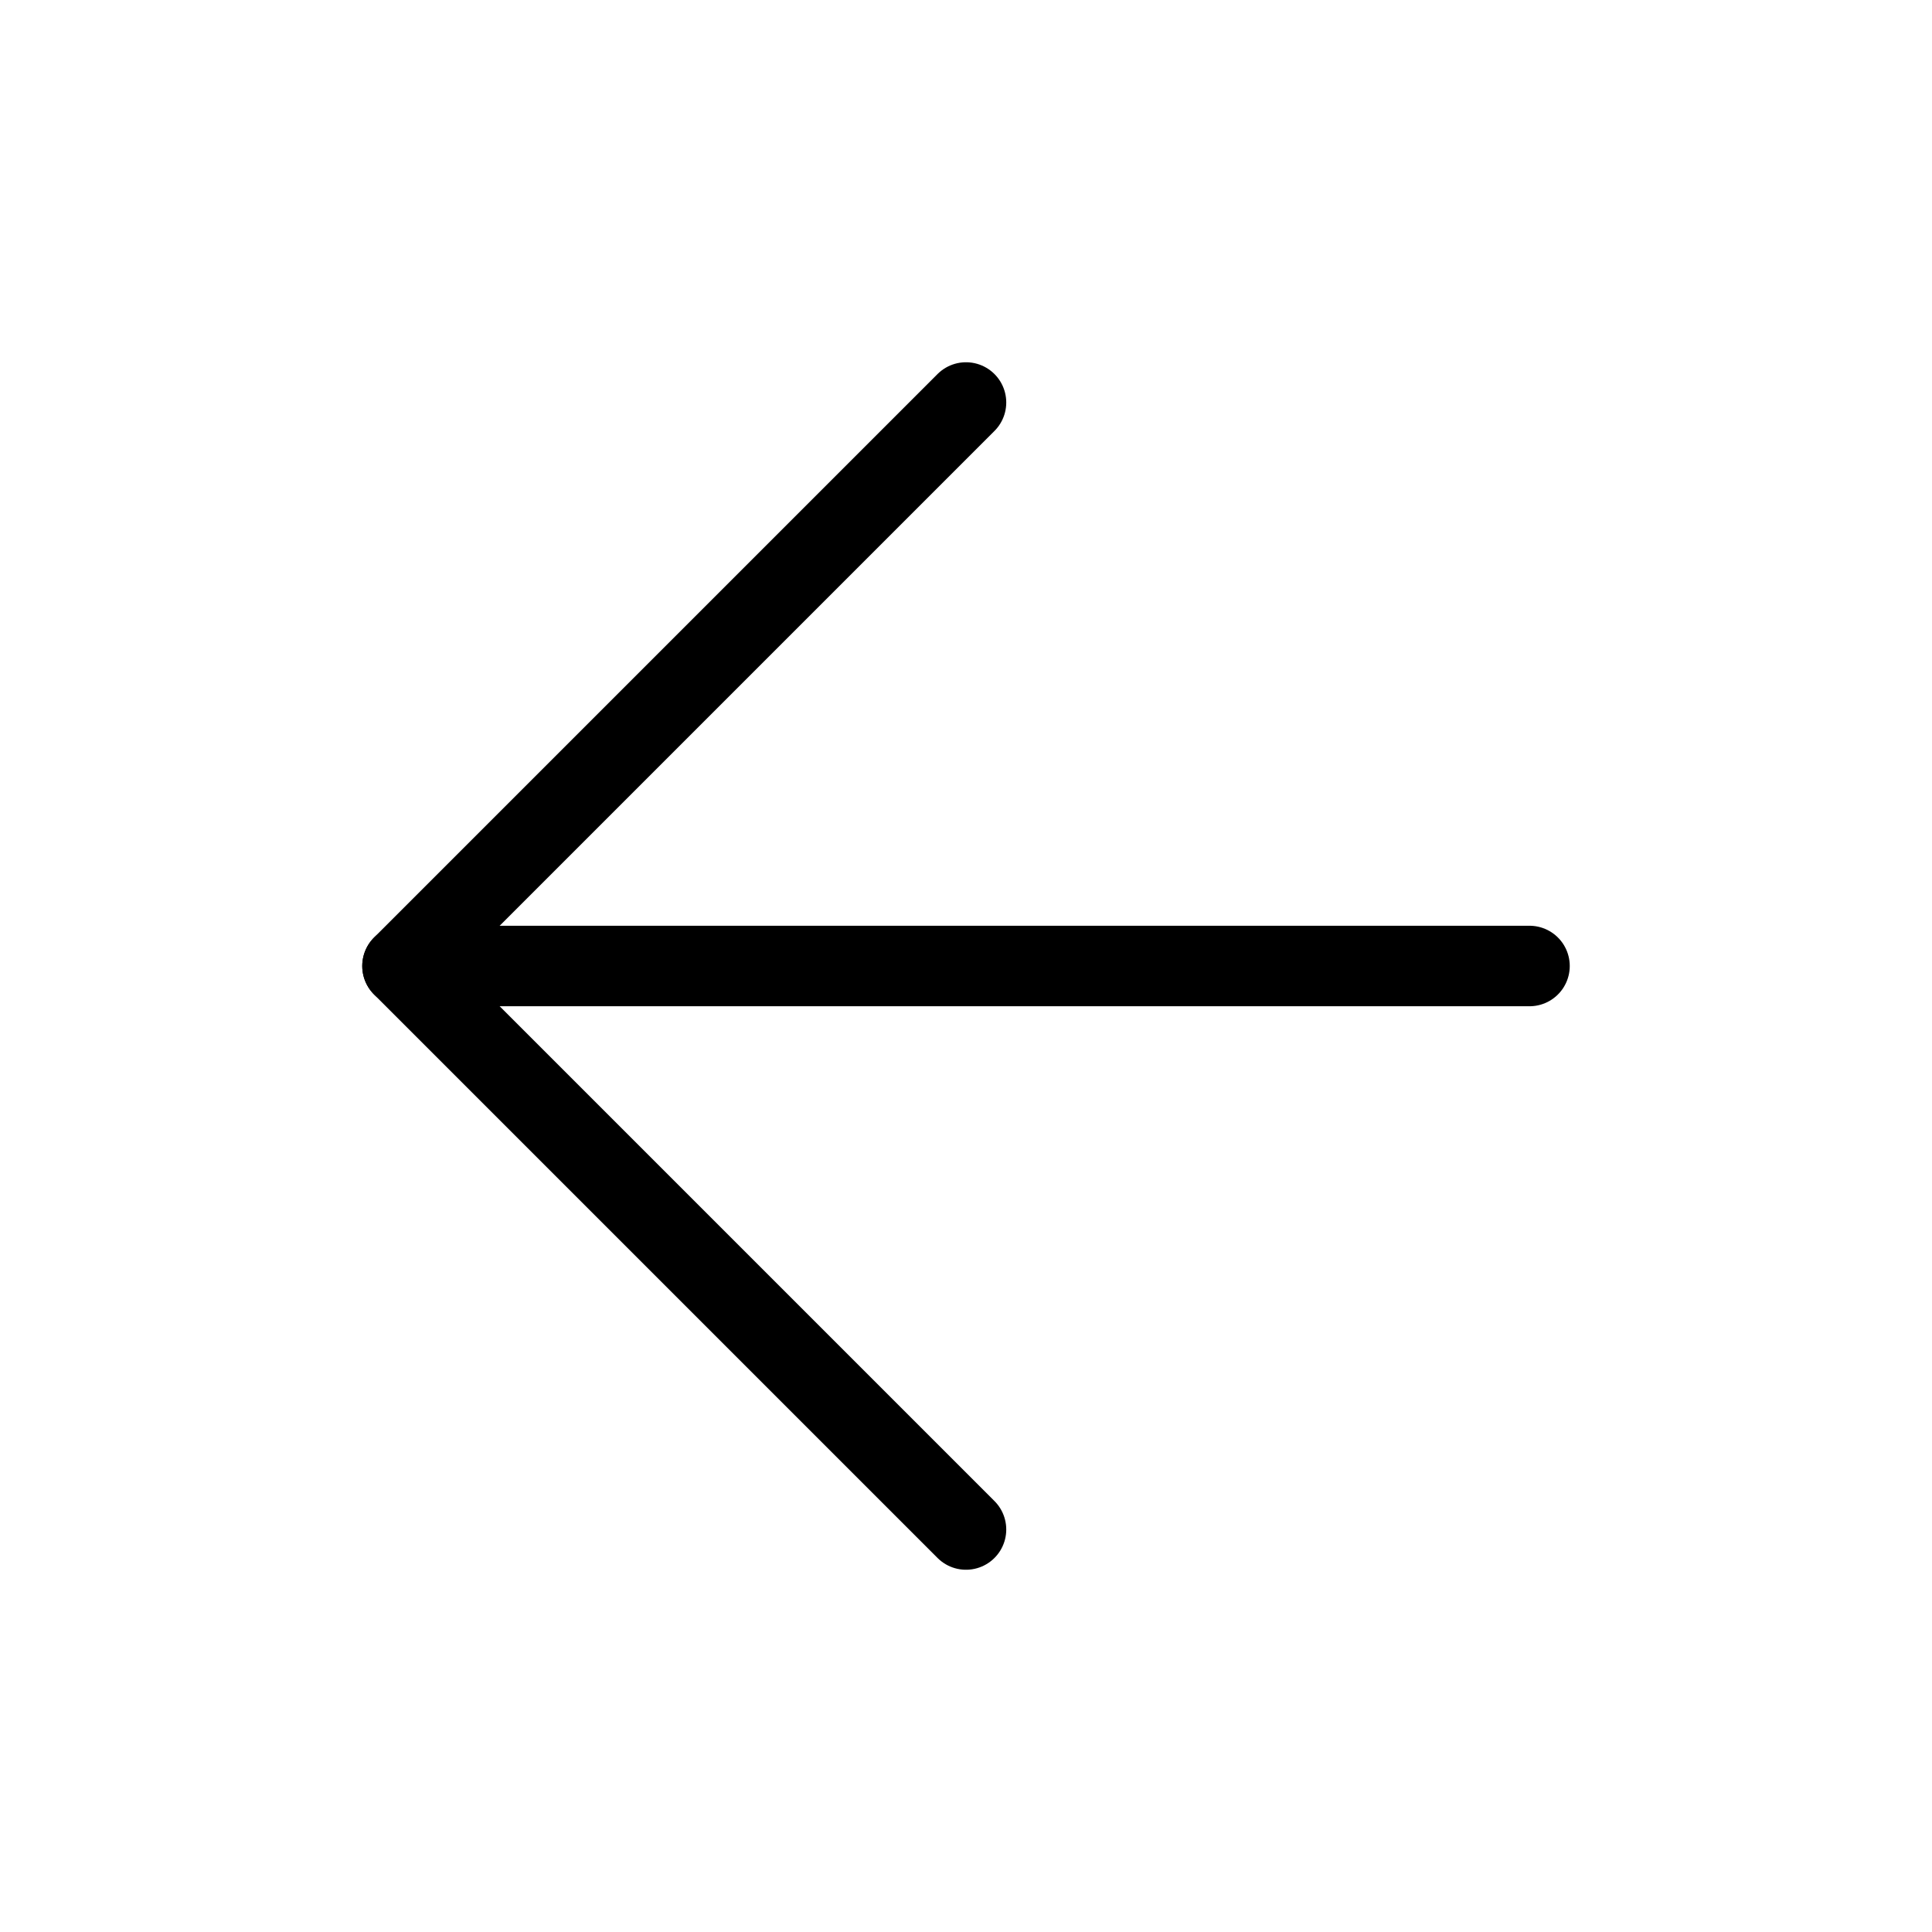
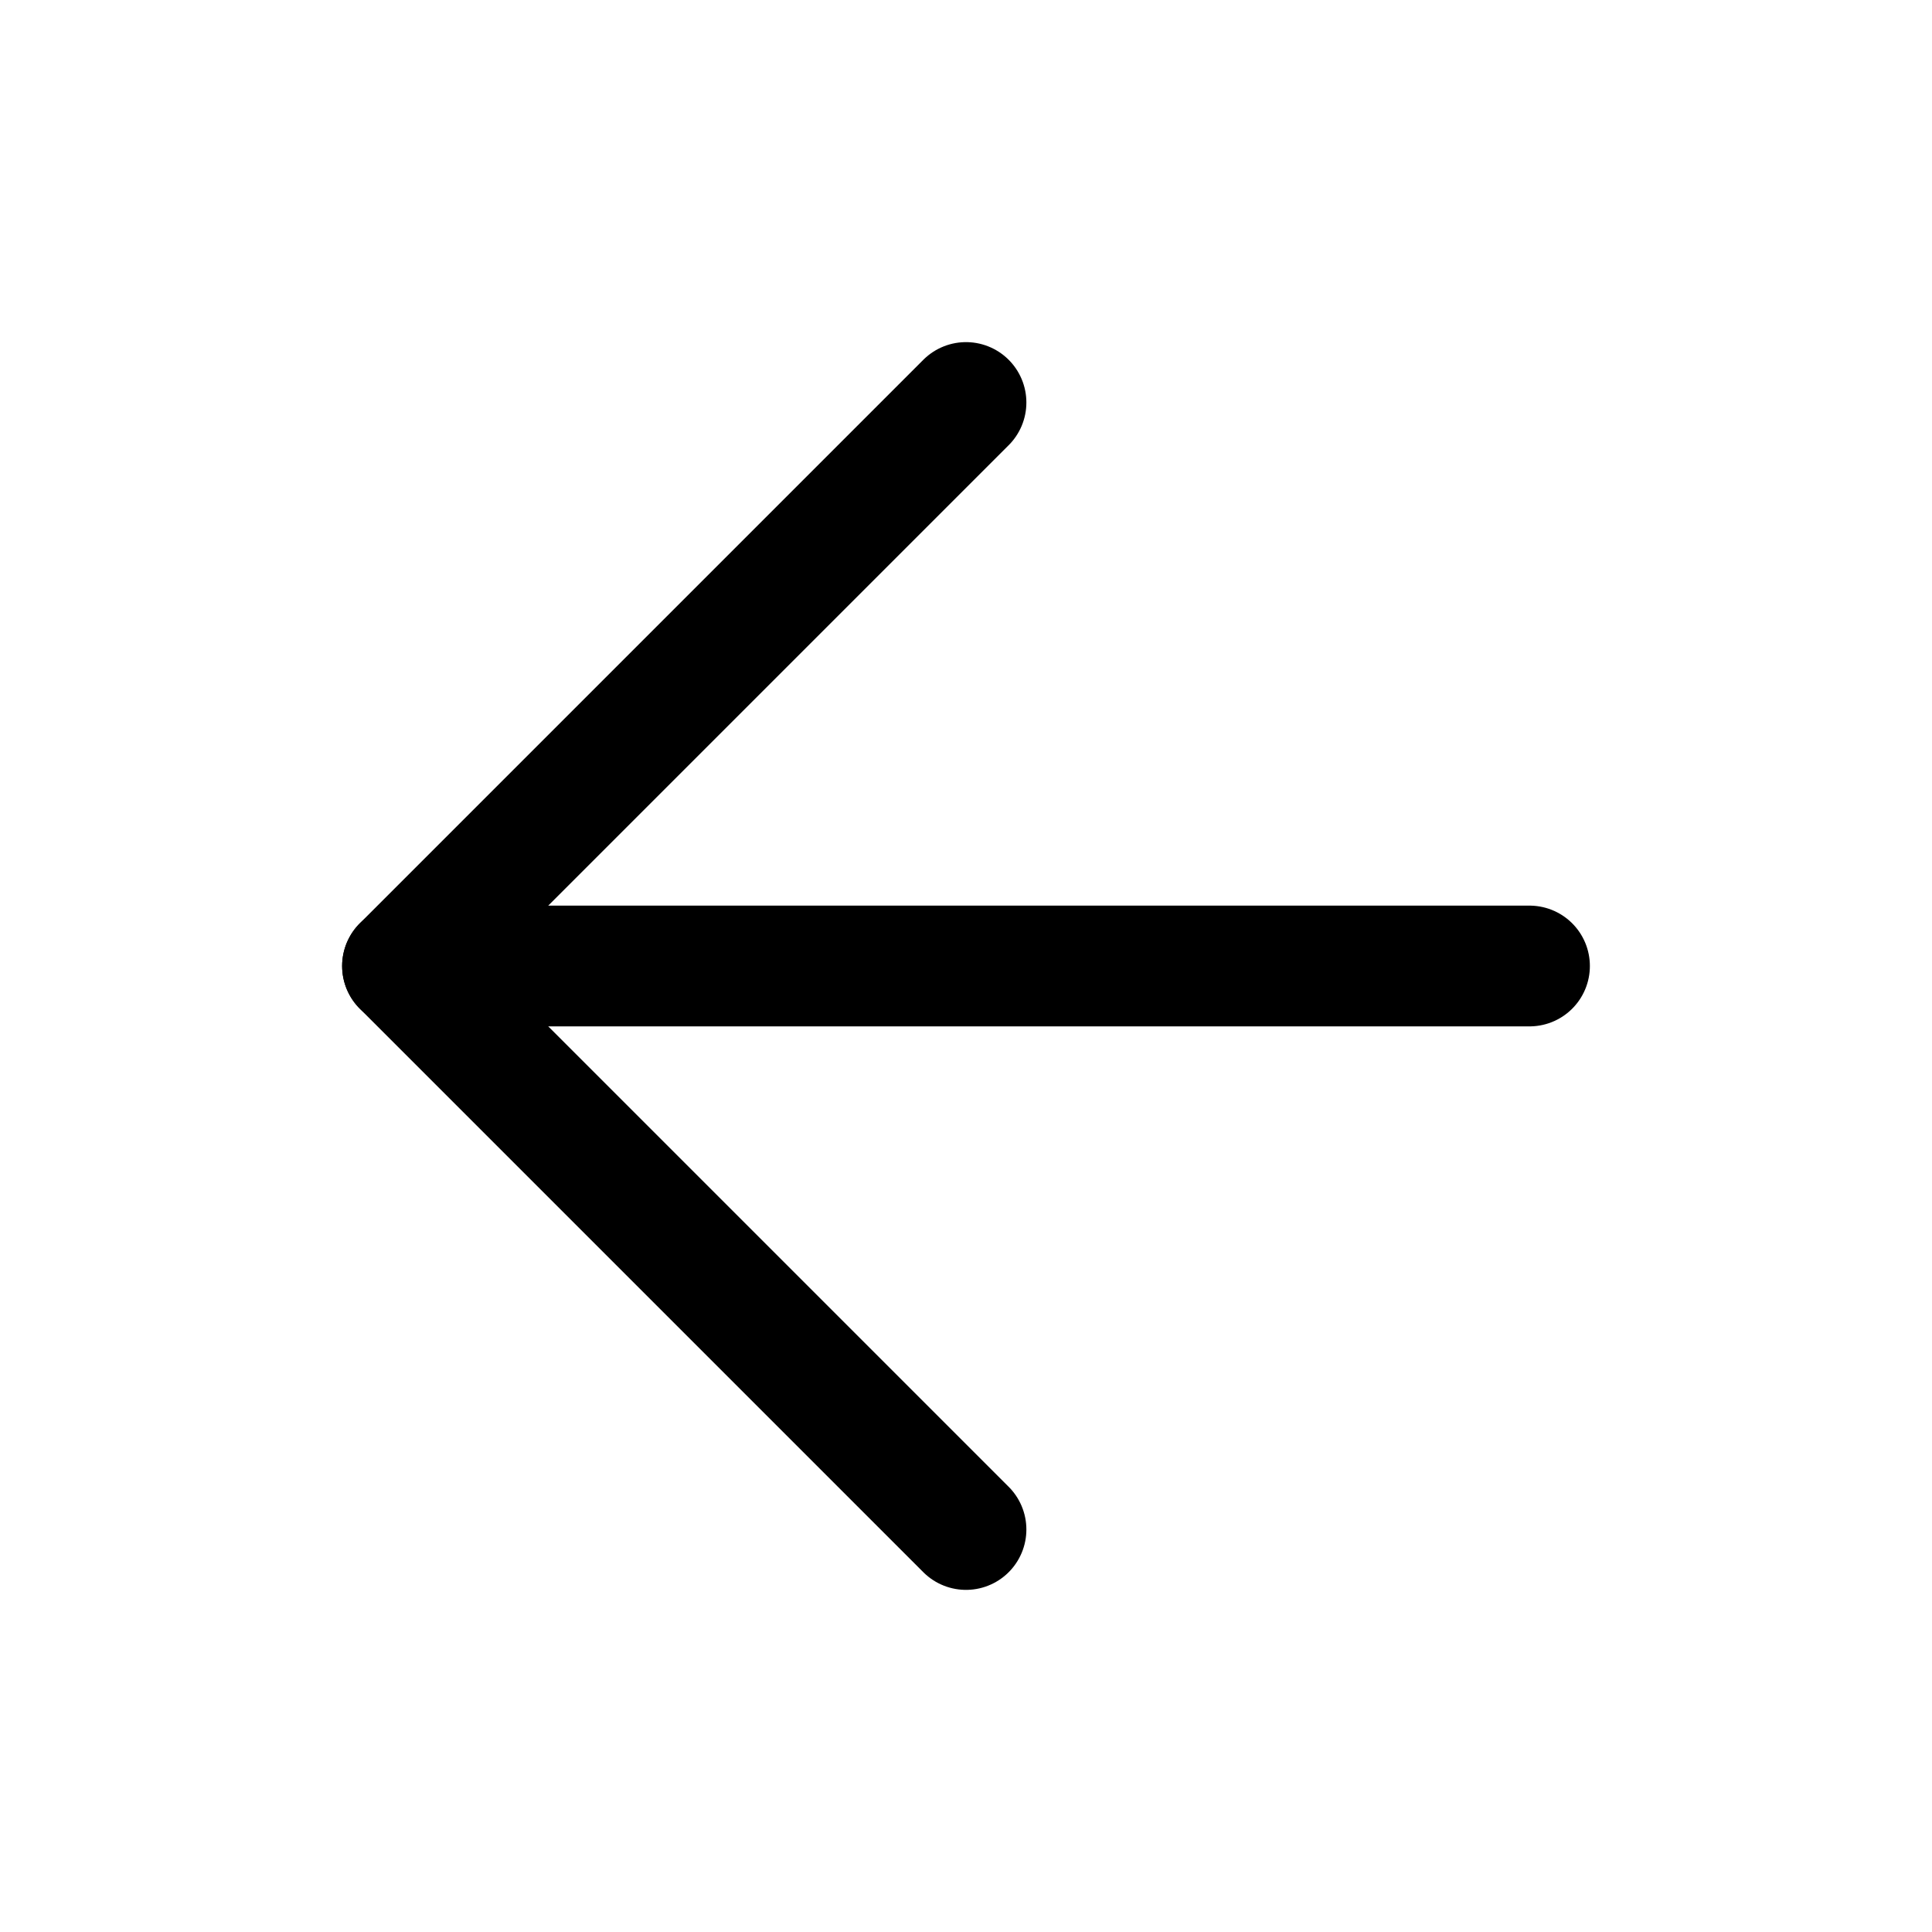
- <svg xmlns="http://www.w3.org/2000/svg" width="24" height="24" viewBox="0 0 24 24" fill="none" stroke="currentColor" stroke-width="1" stroke-linecap="round" stroke-linejoin="round" class="feather feather-arrow-left">
+ <svg xmlns="http://www.w3.org/2000/svg" width="24" height="24" viewBox="0 0 24 24" fill="none" stroke="currentColor" stroke-width="1.5" stroke-linecap="round" stroke-linejoin="round" class="feather feather-arrow-left">
  <line x1="19" y1="12" x2="5" y2="12" />
  <polyline points="12 19 5 12 12 5" />
</svg>
